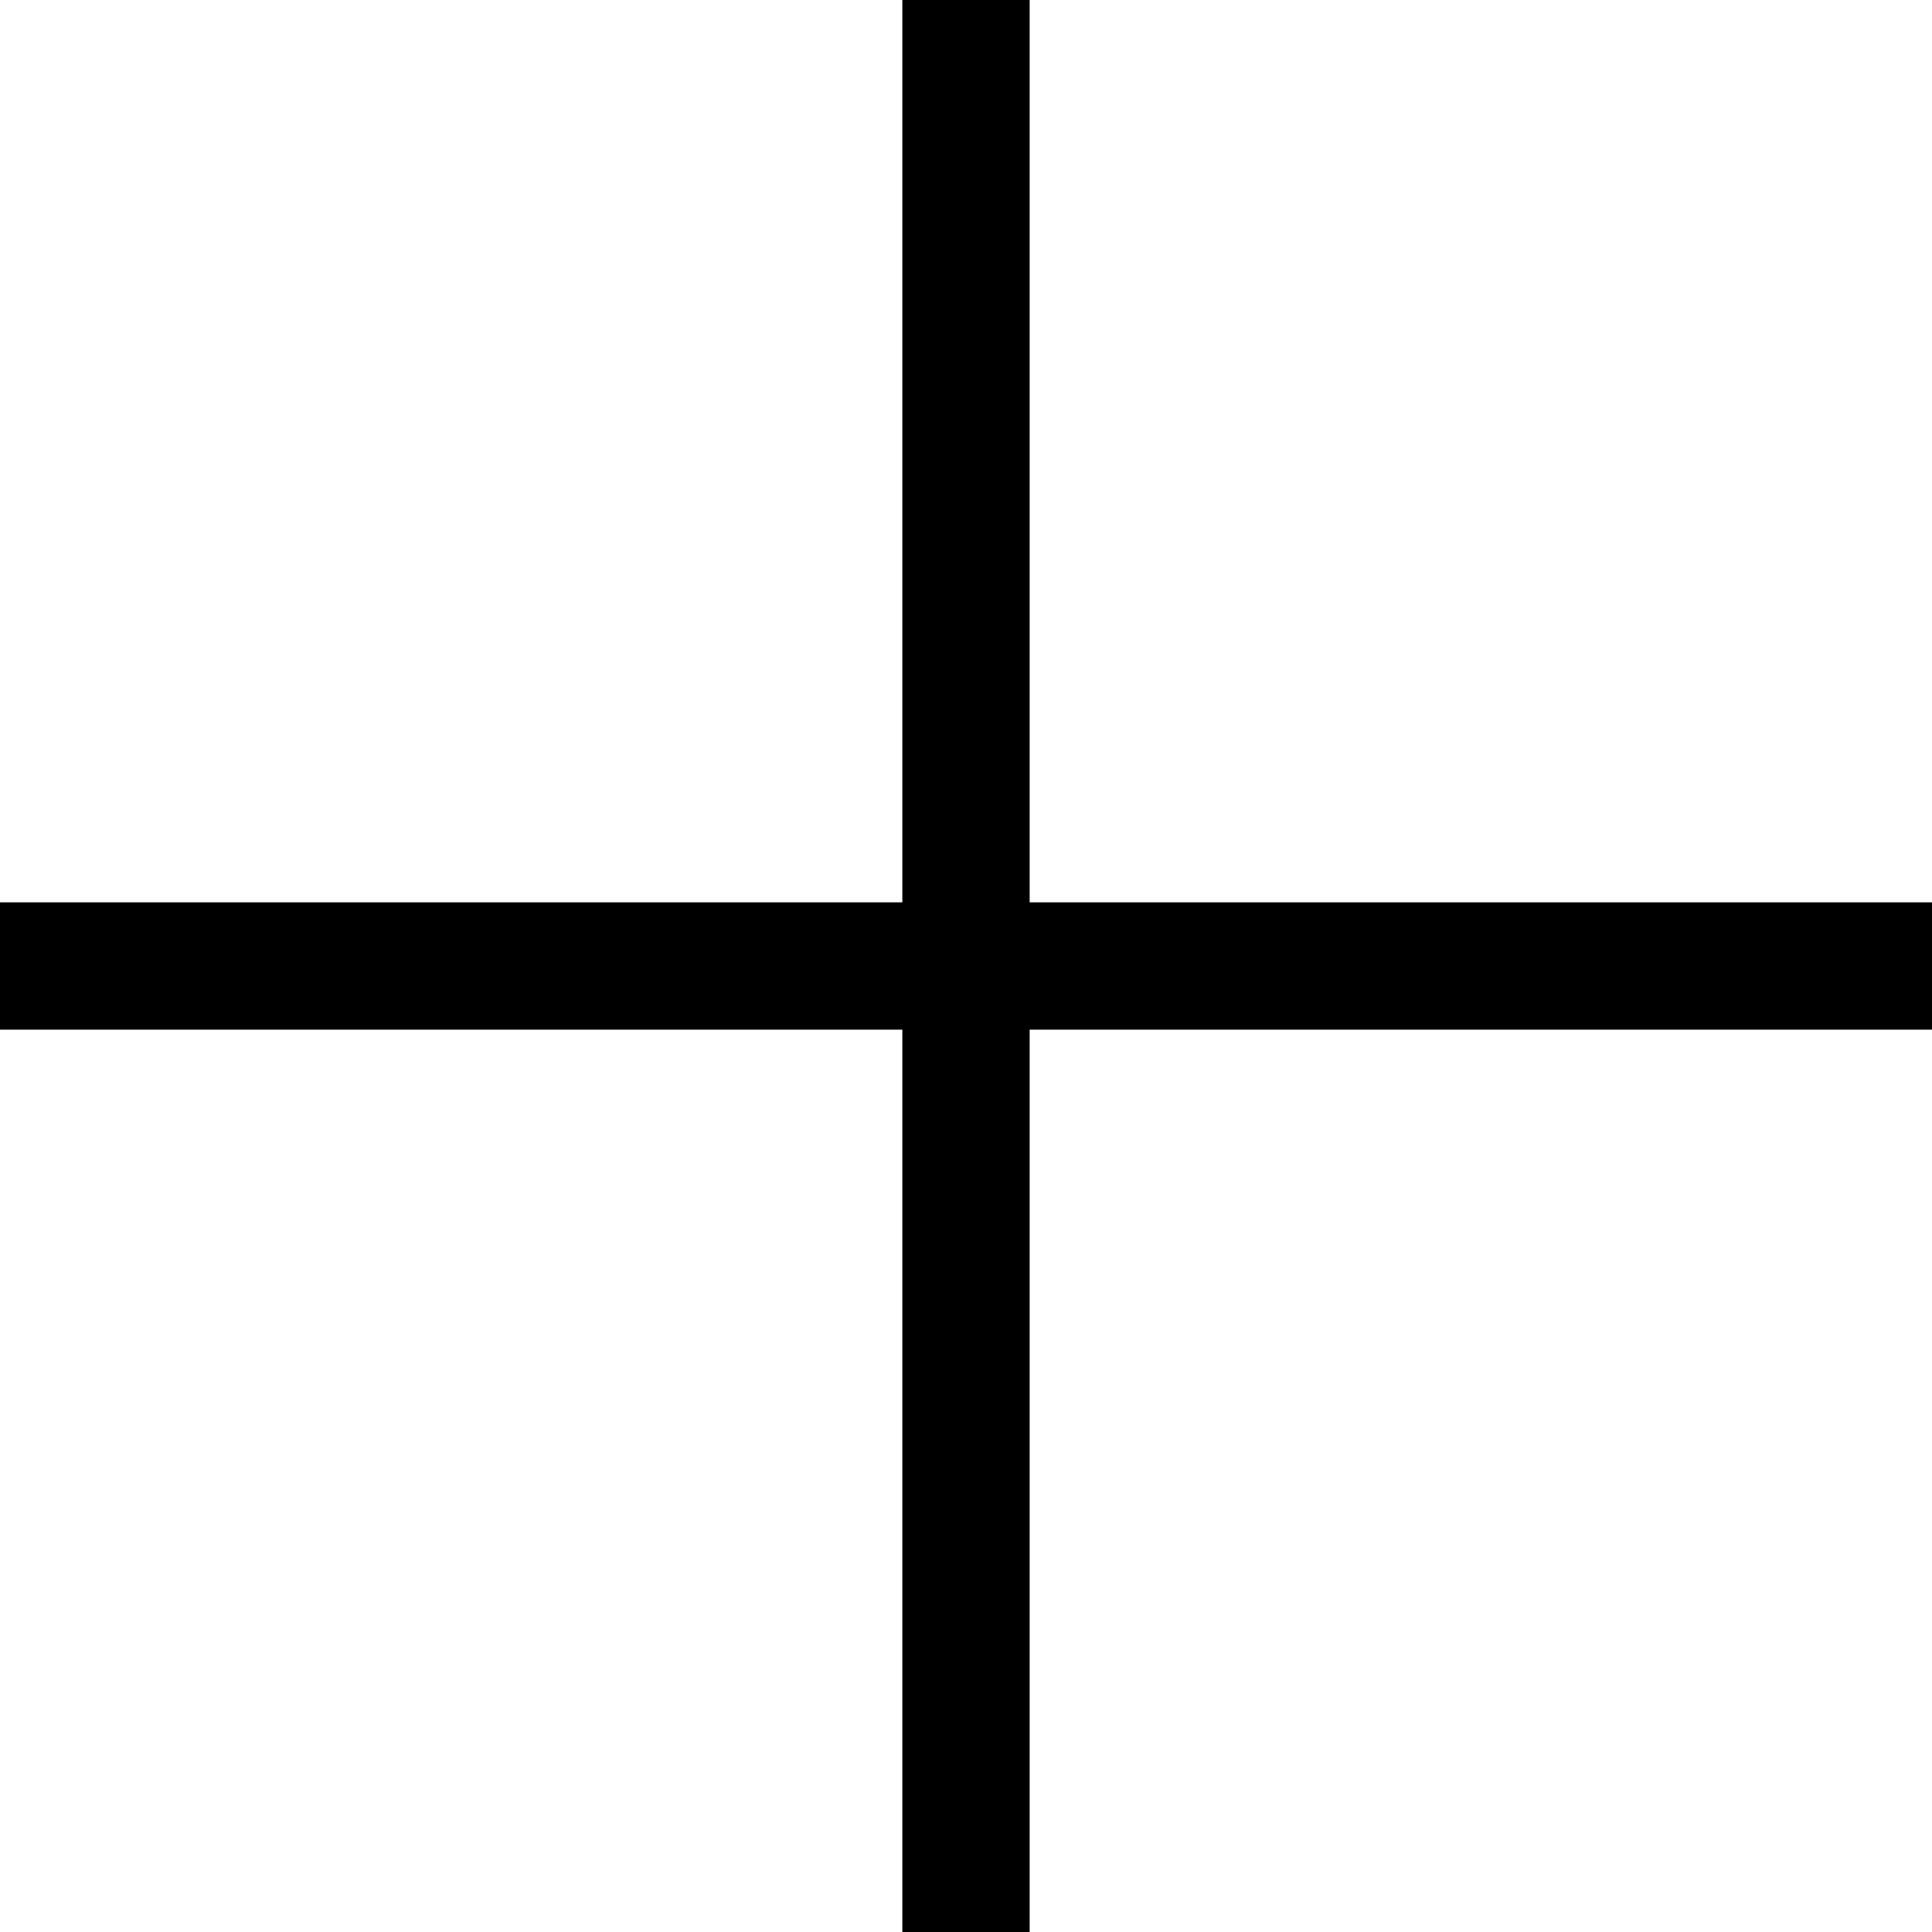
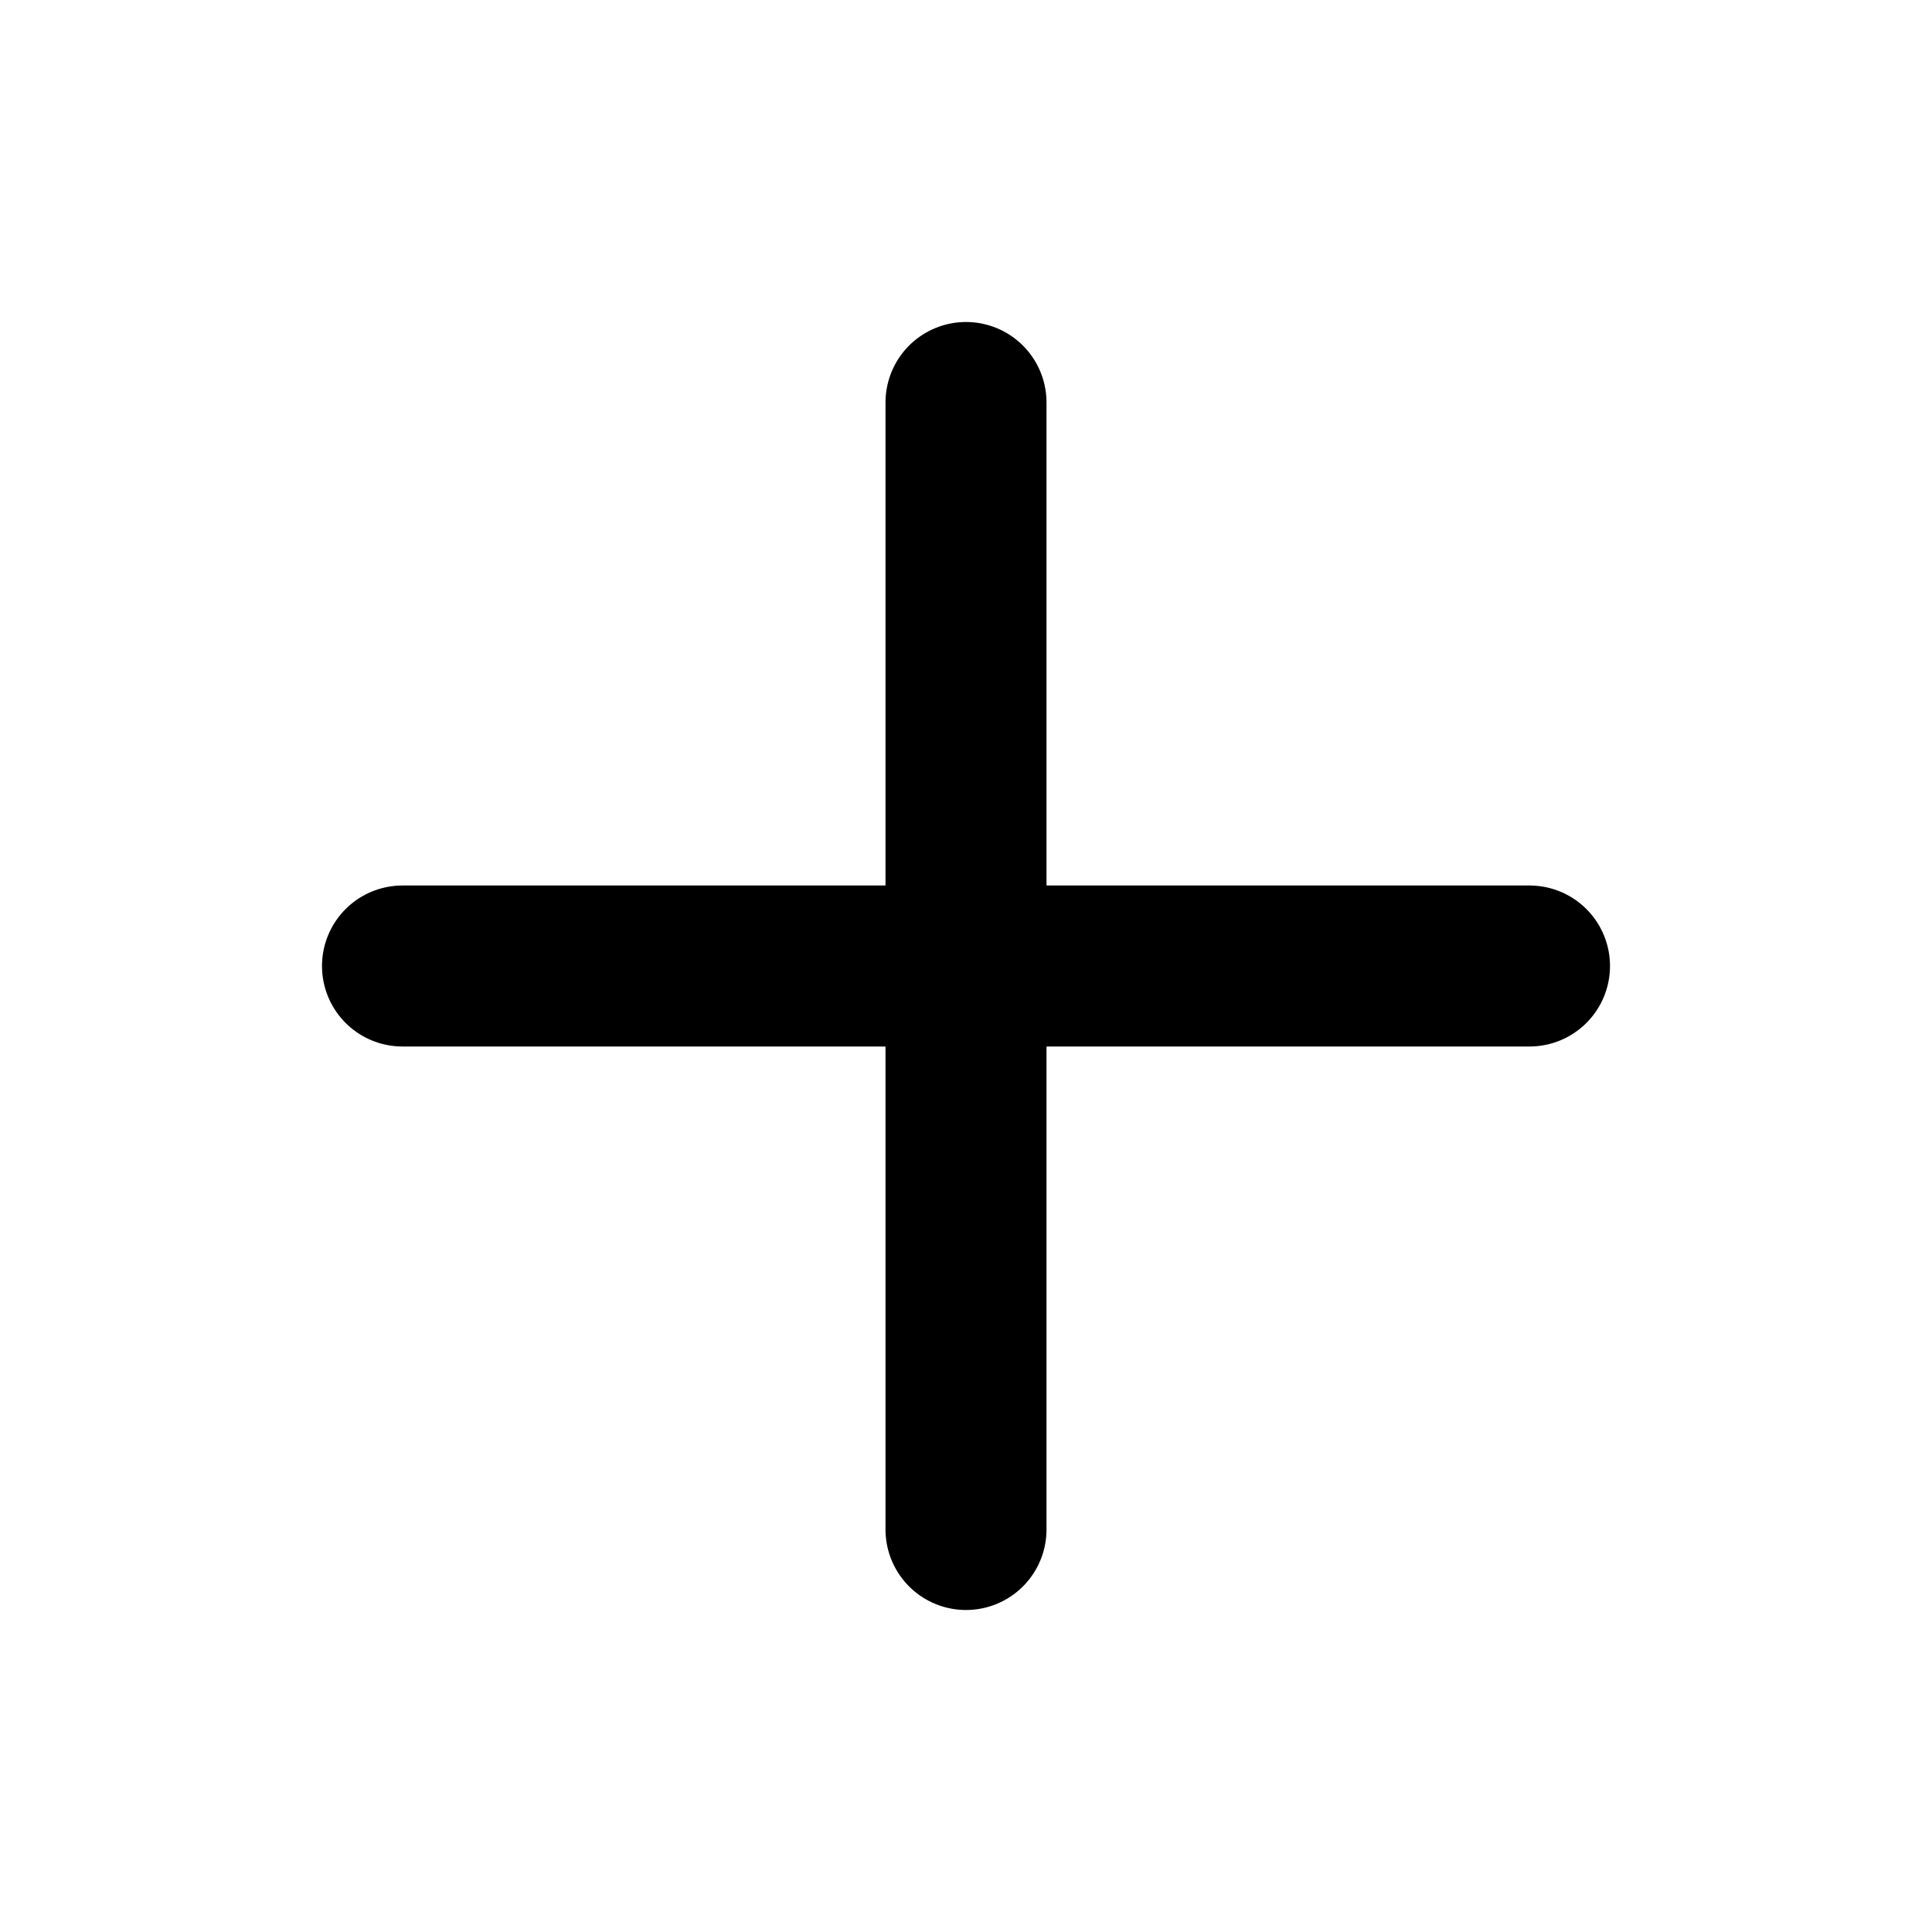
- <svg xmlns="http://www.w3.org/2000/svg" version="1.1" id="Layer_1" x="0px" y="0px" viewBox="0 0 455 455" style="enable-background:new 0 0 455 455;" xml:space="preserve">
-   <polygon points="455,212.5 242.5,212.5 242.5,0 212.5,0 212.5,212.5 0,212.5 0,242.5 212.5,242.5 212.5,455 242.5,455 242.5,242.5   455,242.5 " />
-   <g>
- </g>
-   <g>
- </g>
-   <g>
- </g>
-   <g>
- </g>
-   <g>
- </g>
-   <g>
- </g>
-   <g>
- </g>
-   <g>
- </g>
-   <g>
- </g>
-   <g>
- </g>
-   <g>
- </g>
-   <g>
- </g>
-   <g>
- </g>
-   <g>
- </g>
-   <g>
- </g>
+ <svg xmlns="http://www.w3.org/2000/svg" viewBox="0 0 24 24" fill="none" stroke="currentColor" stroke-width="2" stroke-linecap="round" stroke-linejoin="round" class="feather feather-plus">
+   <line x1="12" y1="5" x2="12" y2="19" />
+   <line x1="5" y1="12" x2="19" y2="12" />
</svg>
